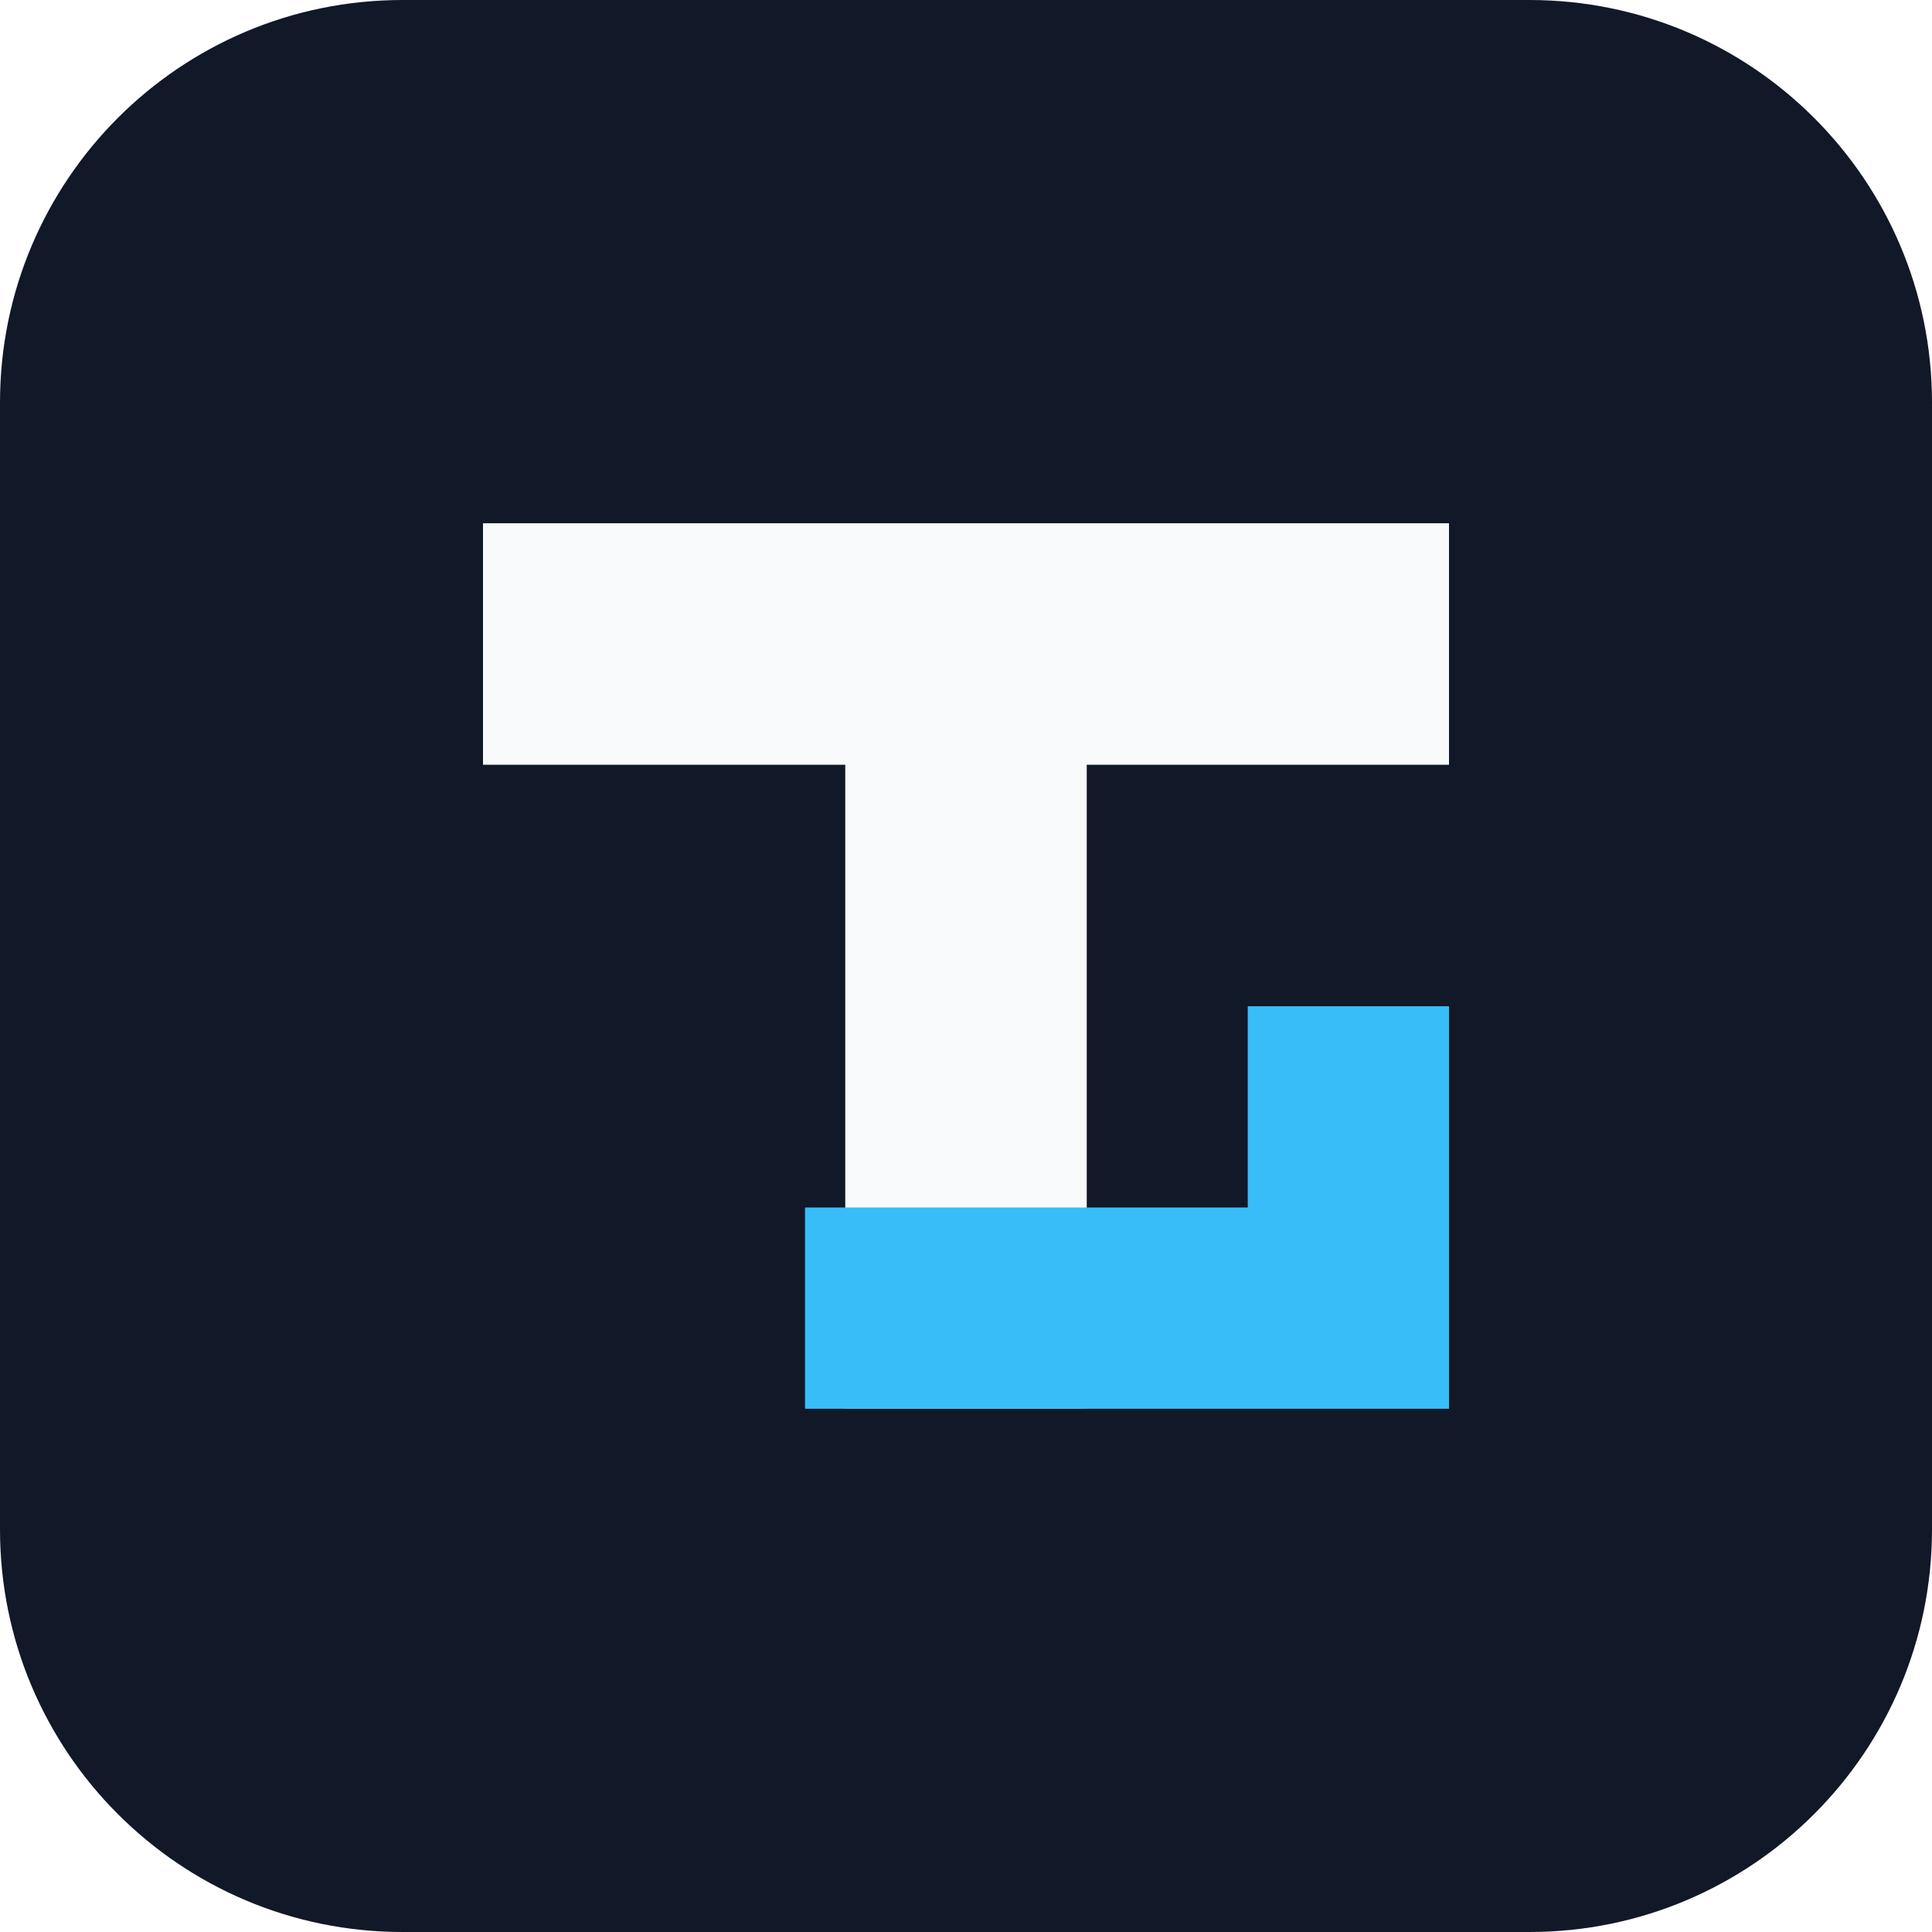
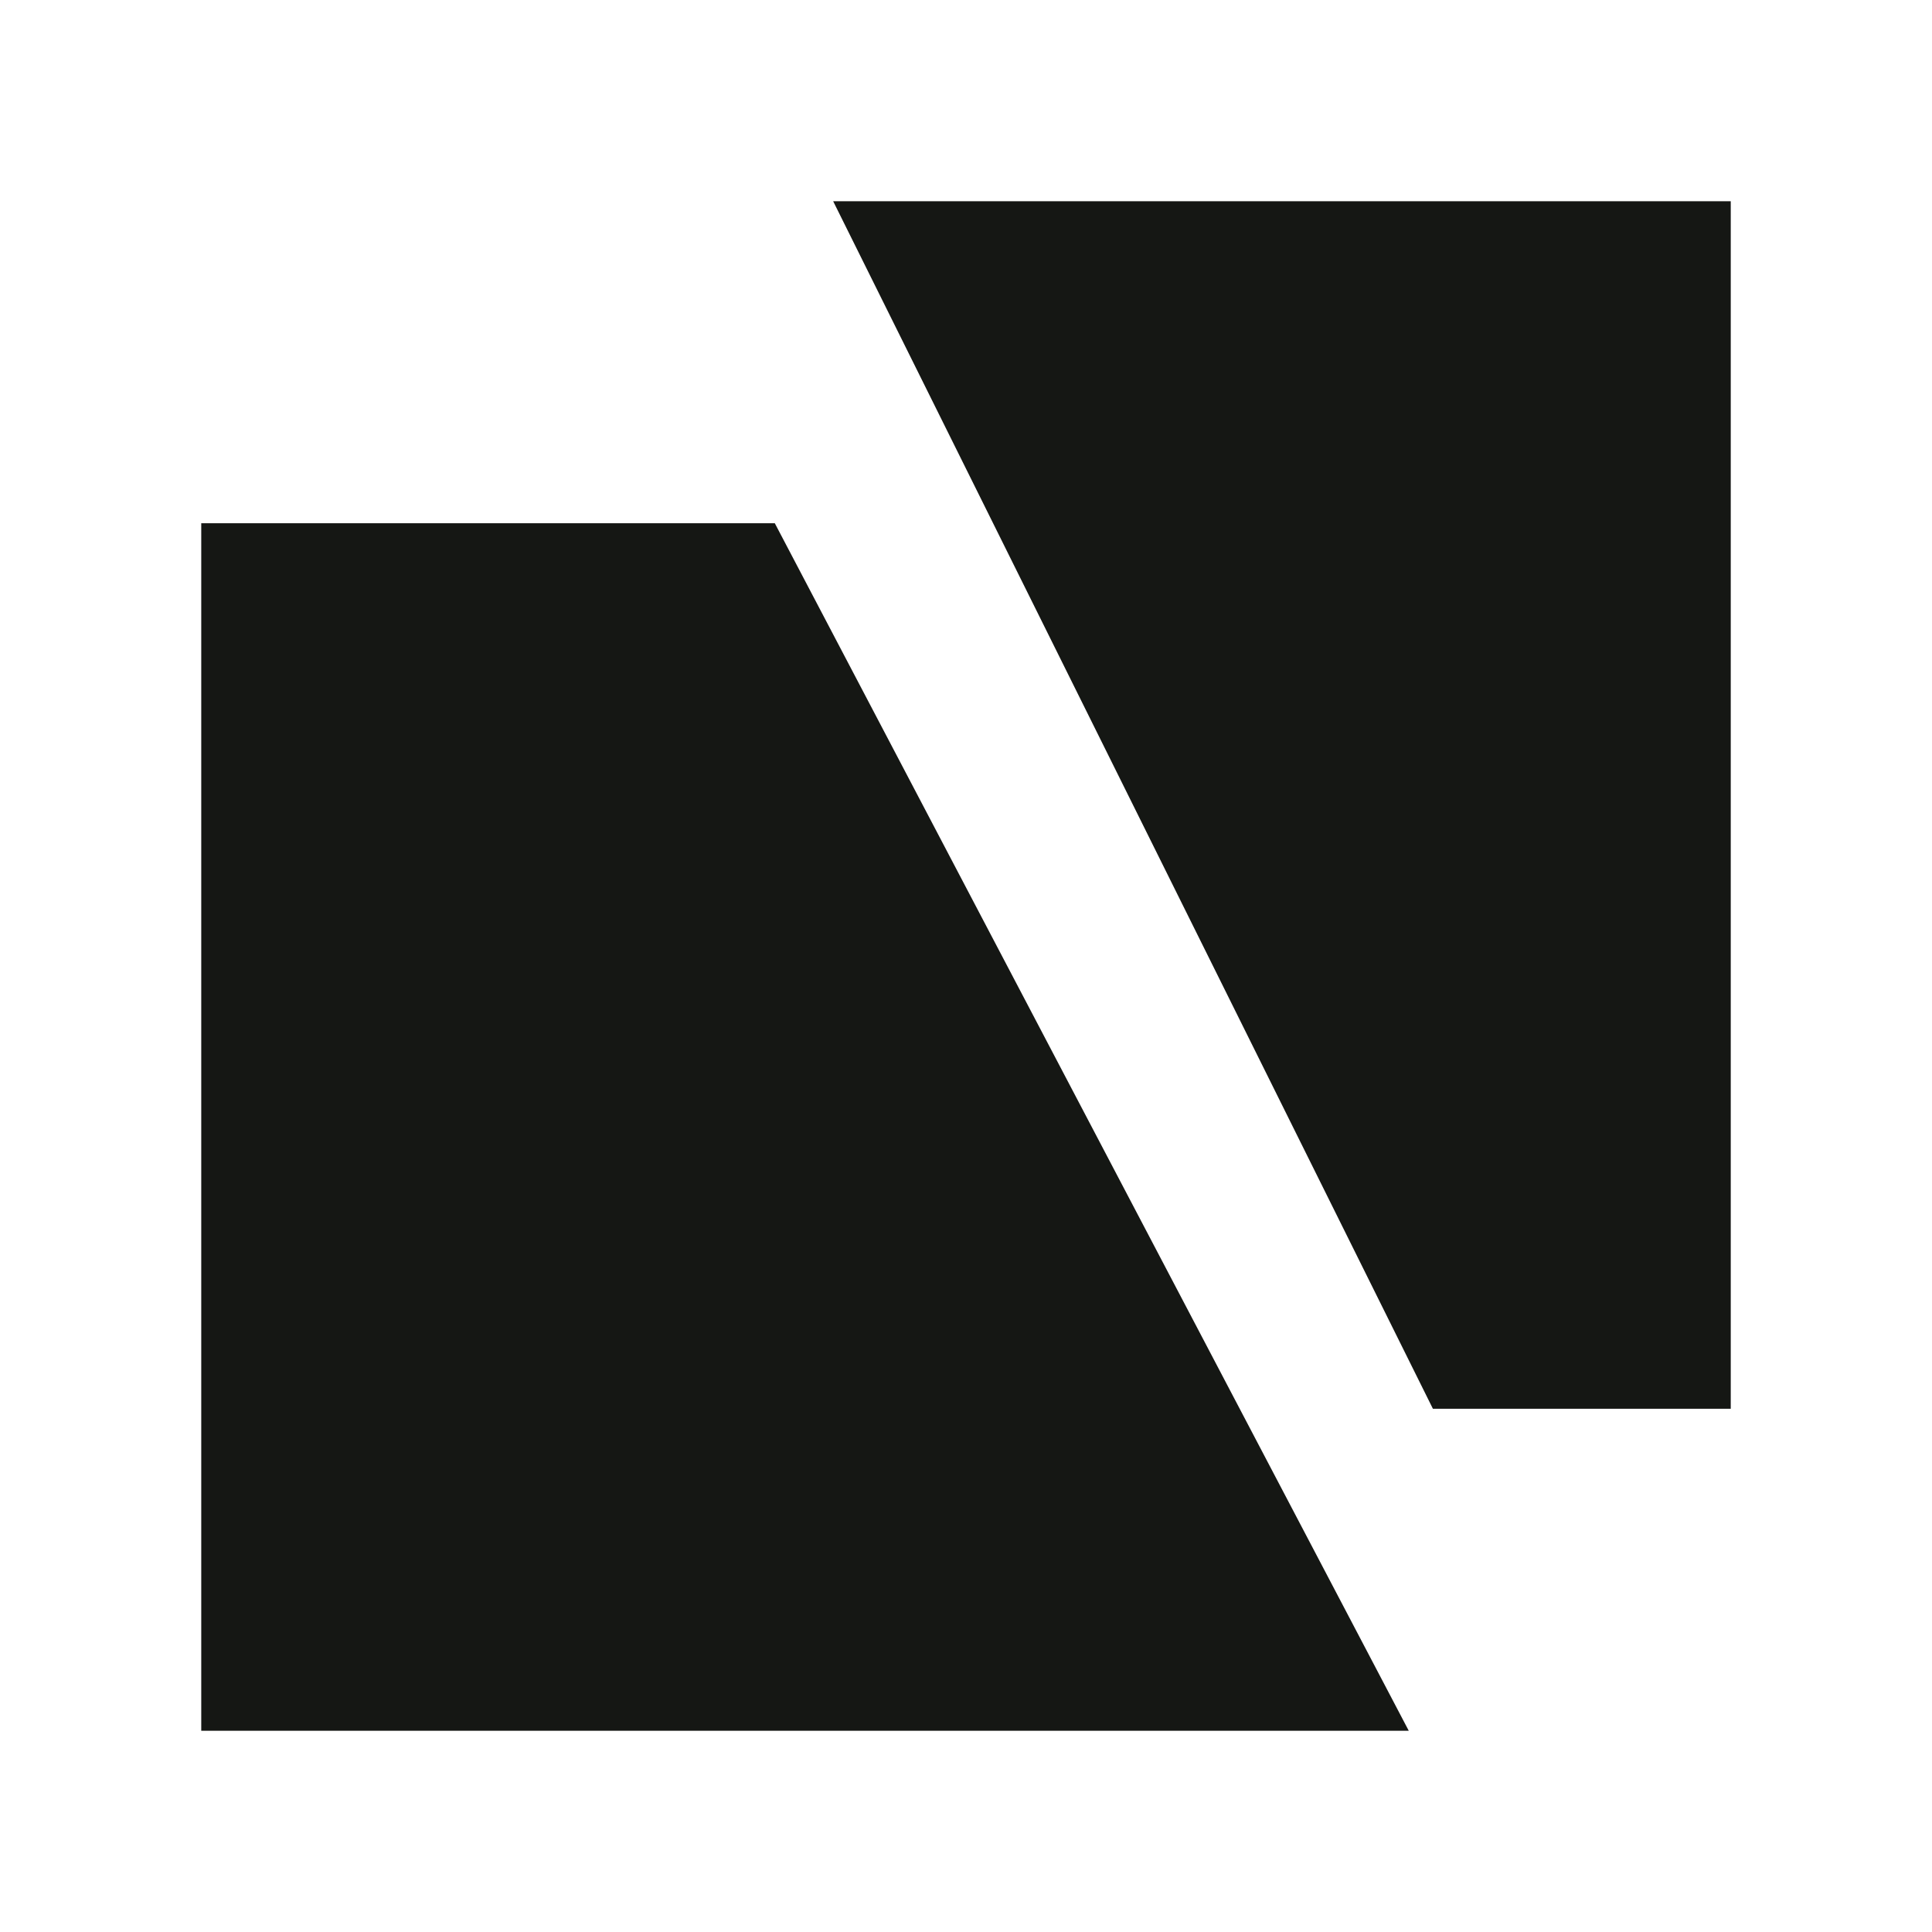
- <svg xmlns="http://www.w3.org/2000/svg" width="48" height="48" viewBox="0 0 48 48" role="img" aria-label="TokenLab">
-   <rect width="48" height="48" rx="10" fill="#111827" />
-   <path d="M12 13h24v6H27v16h-6V19h-9z" fill="#f9fafb" />
-   <path d="M31 25h5v10H20v-5h11z" fill="#38bdf8" />
+ <svg xmlns="http://www.w3.org/2000/svg" viewBox="0 0 48 48" role="img" aria-labelledby="tokenlab-symbol-title tokenlab-symbol-desc">
+   <g fill="#151714">
+     <path d="M5 13h14.25L35 43H5V13Z" />
+     <path d="M20.7 5H43v30H35.6L20.7 5Z" />
+   </g>
</svg>
